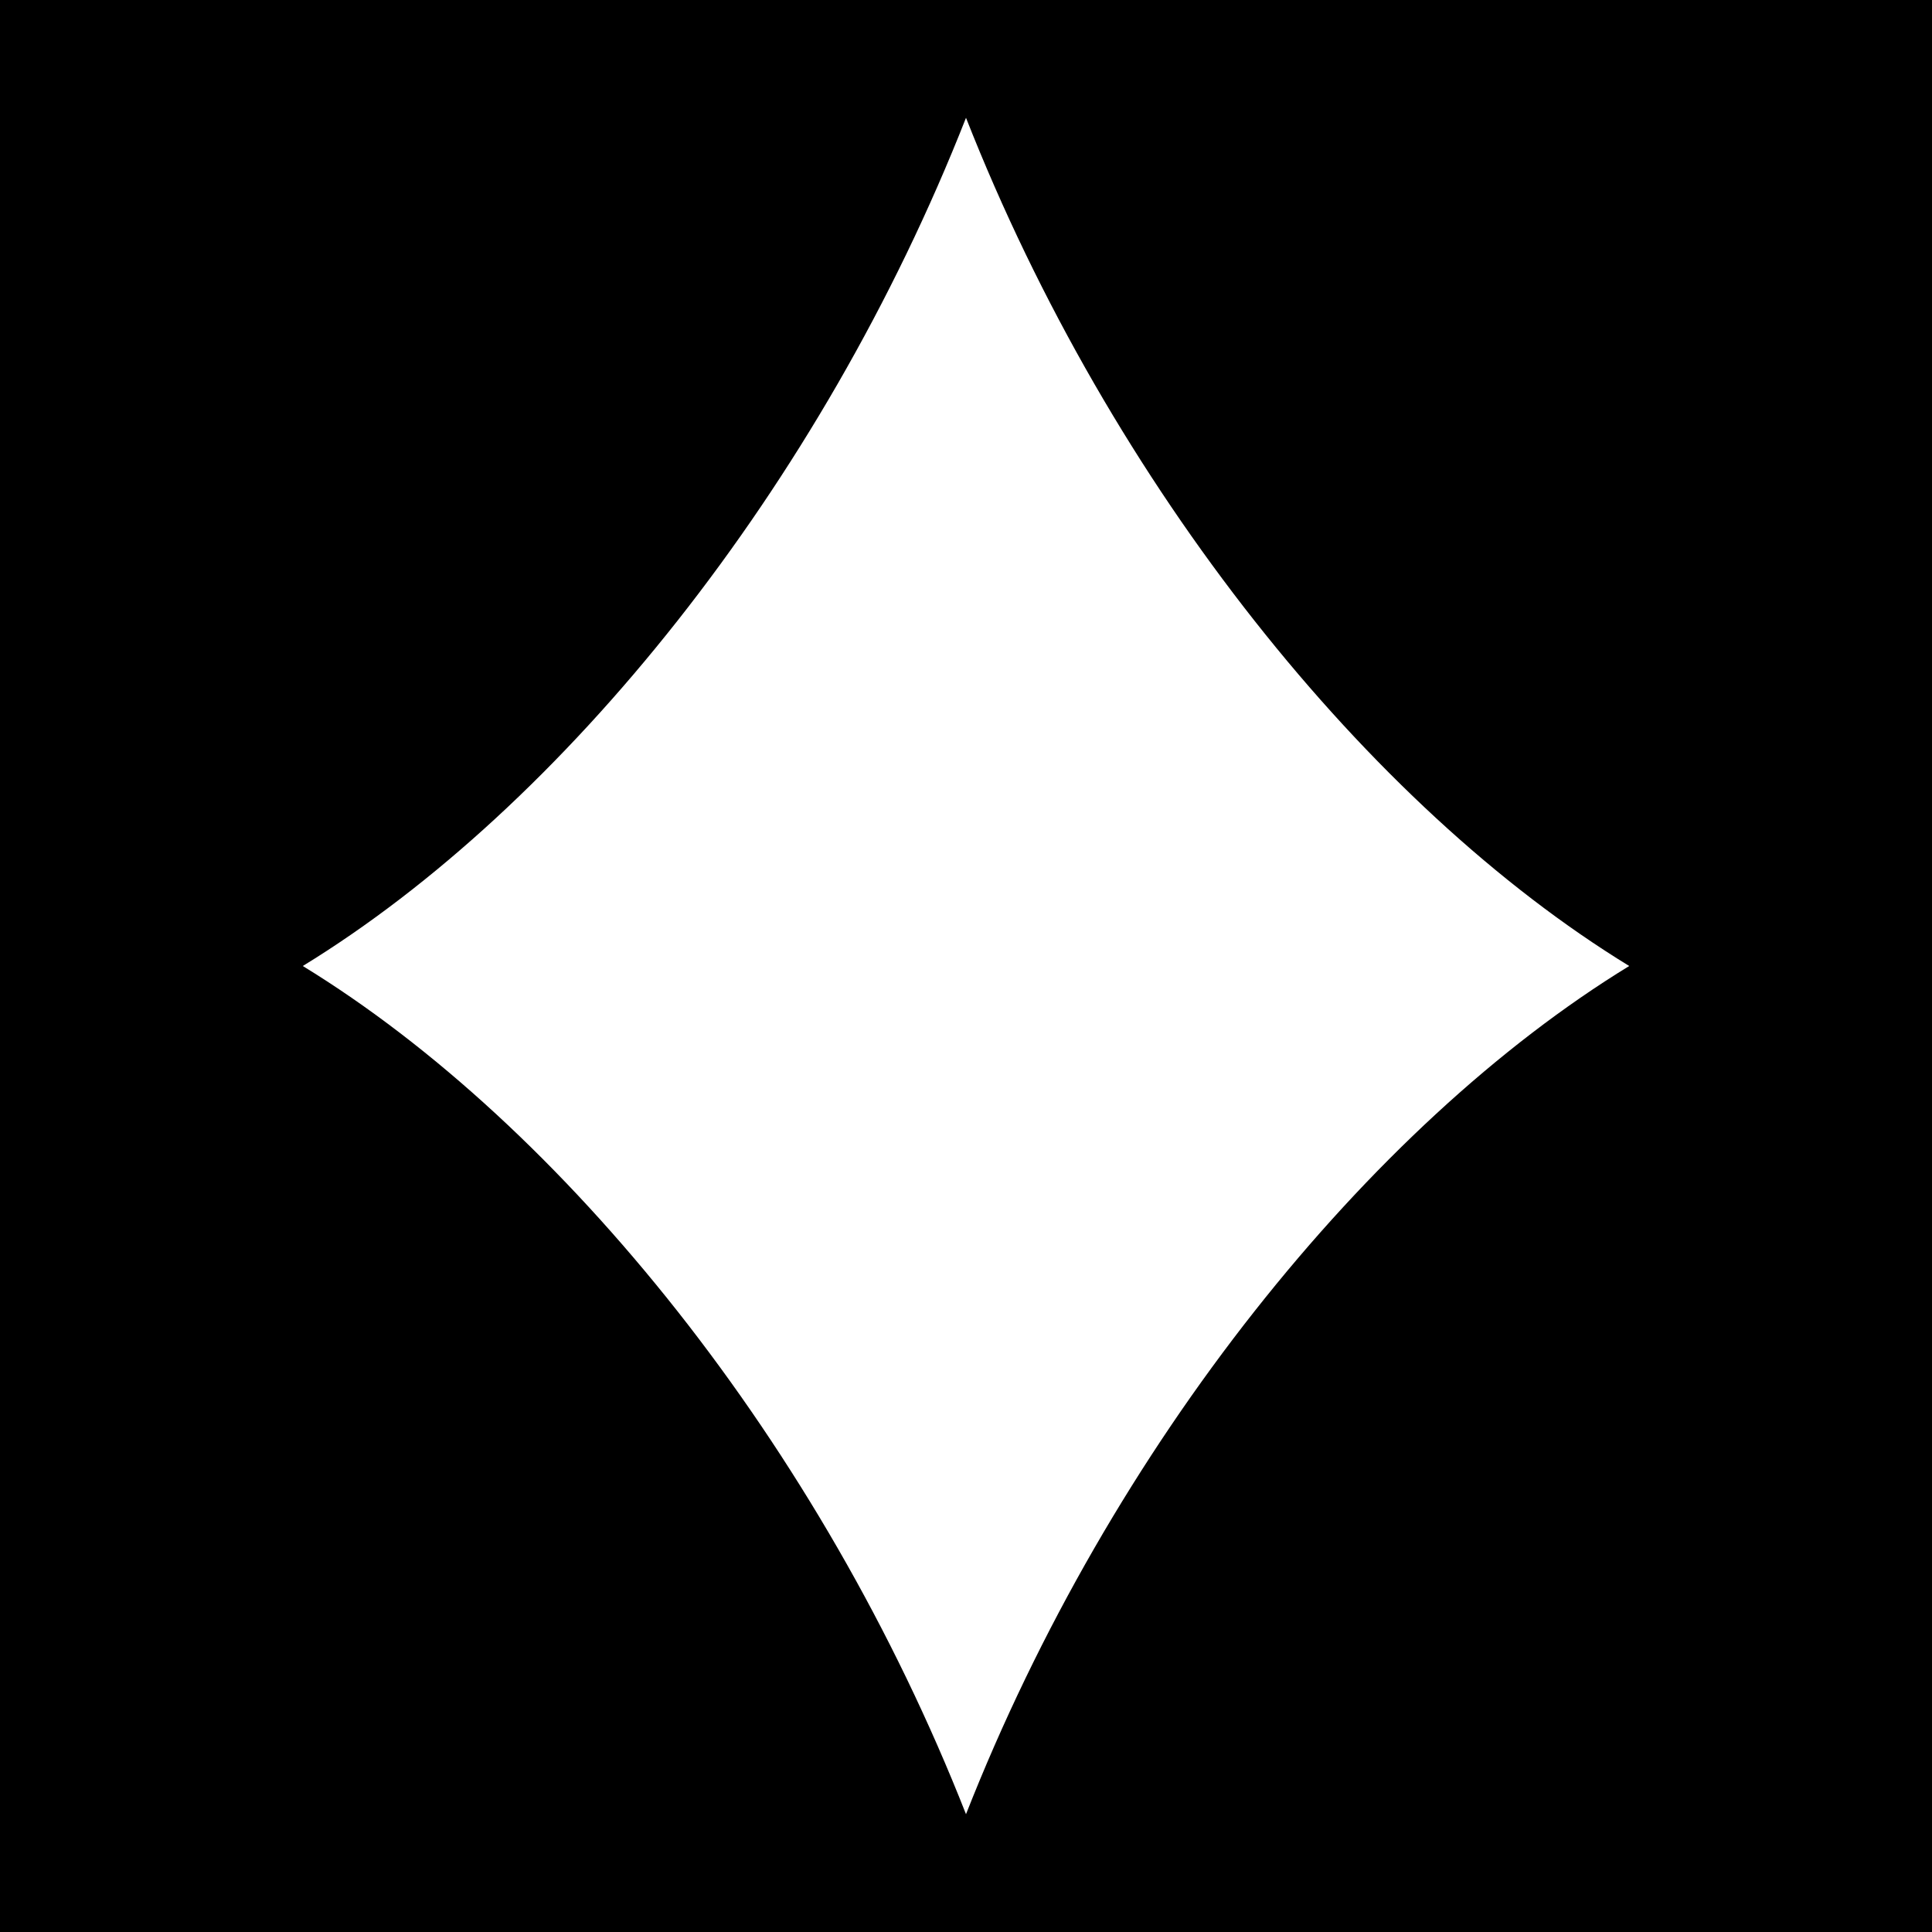
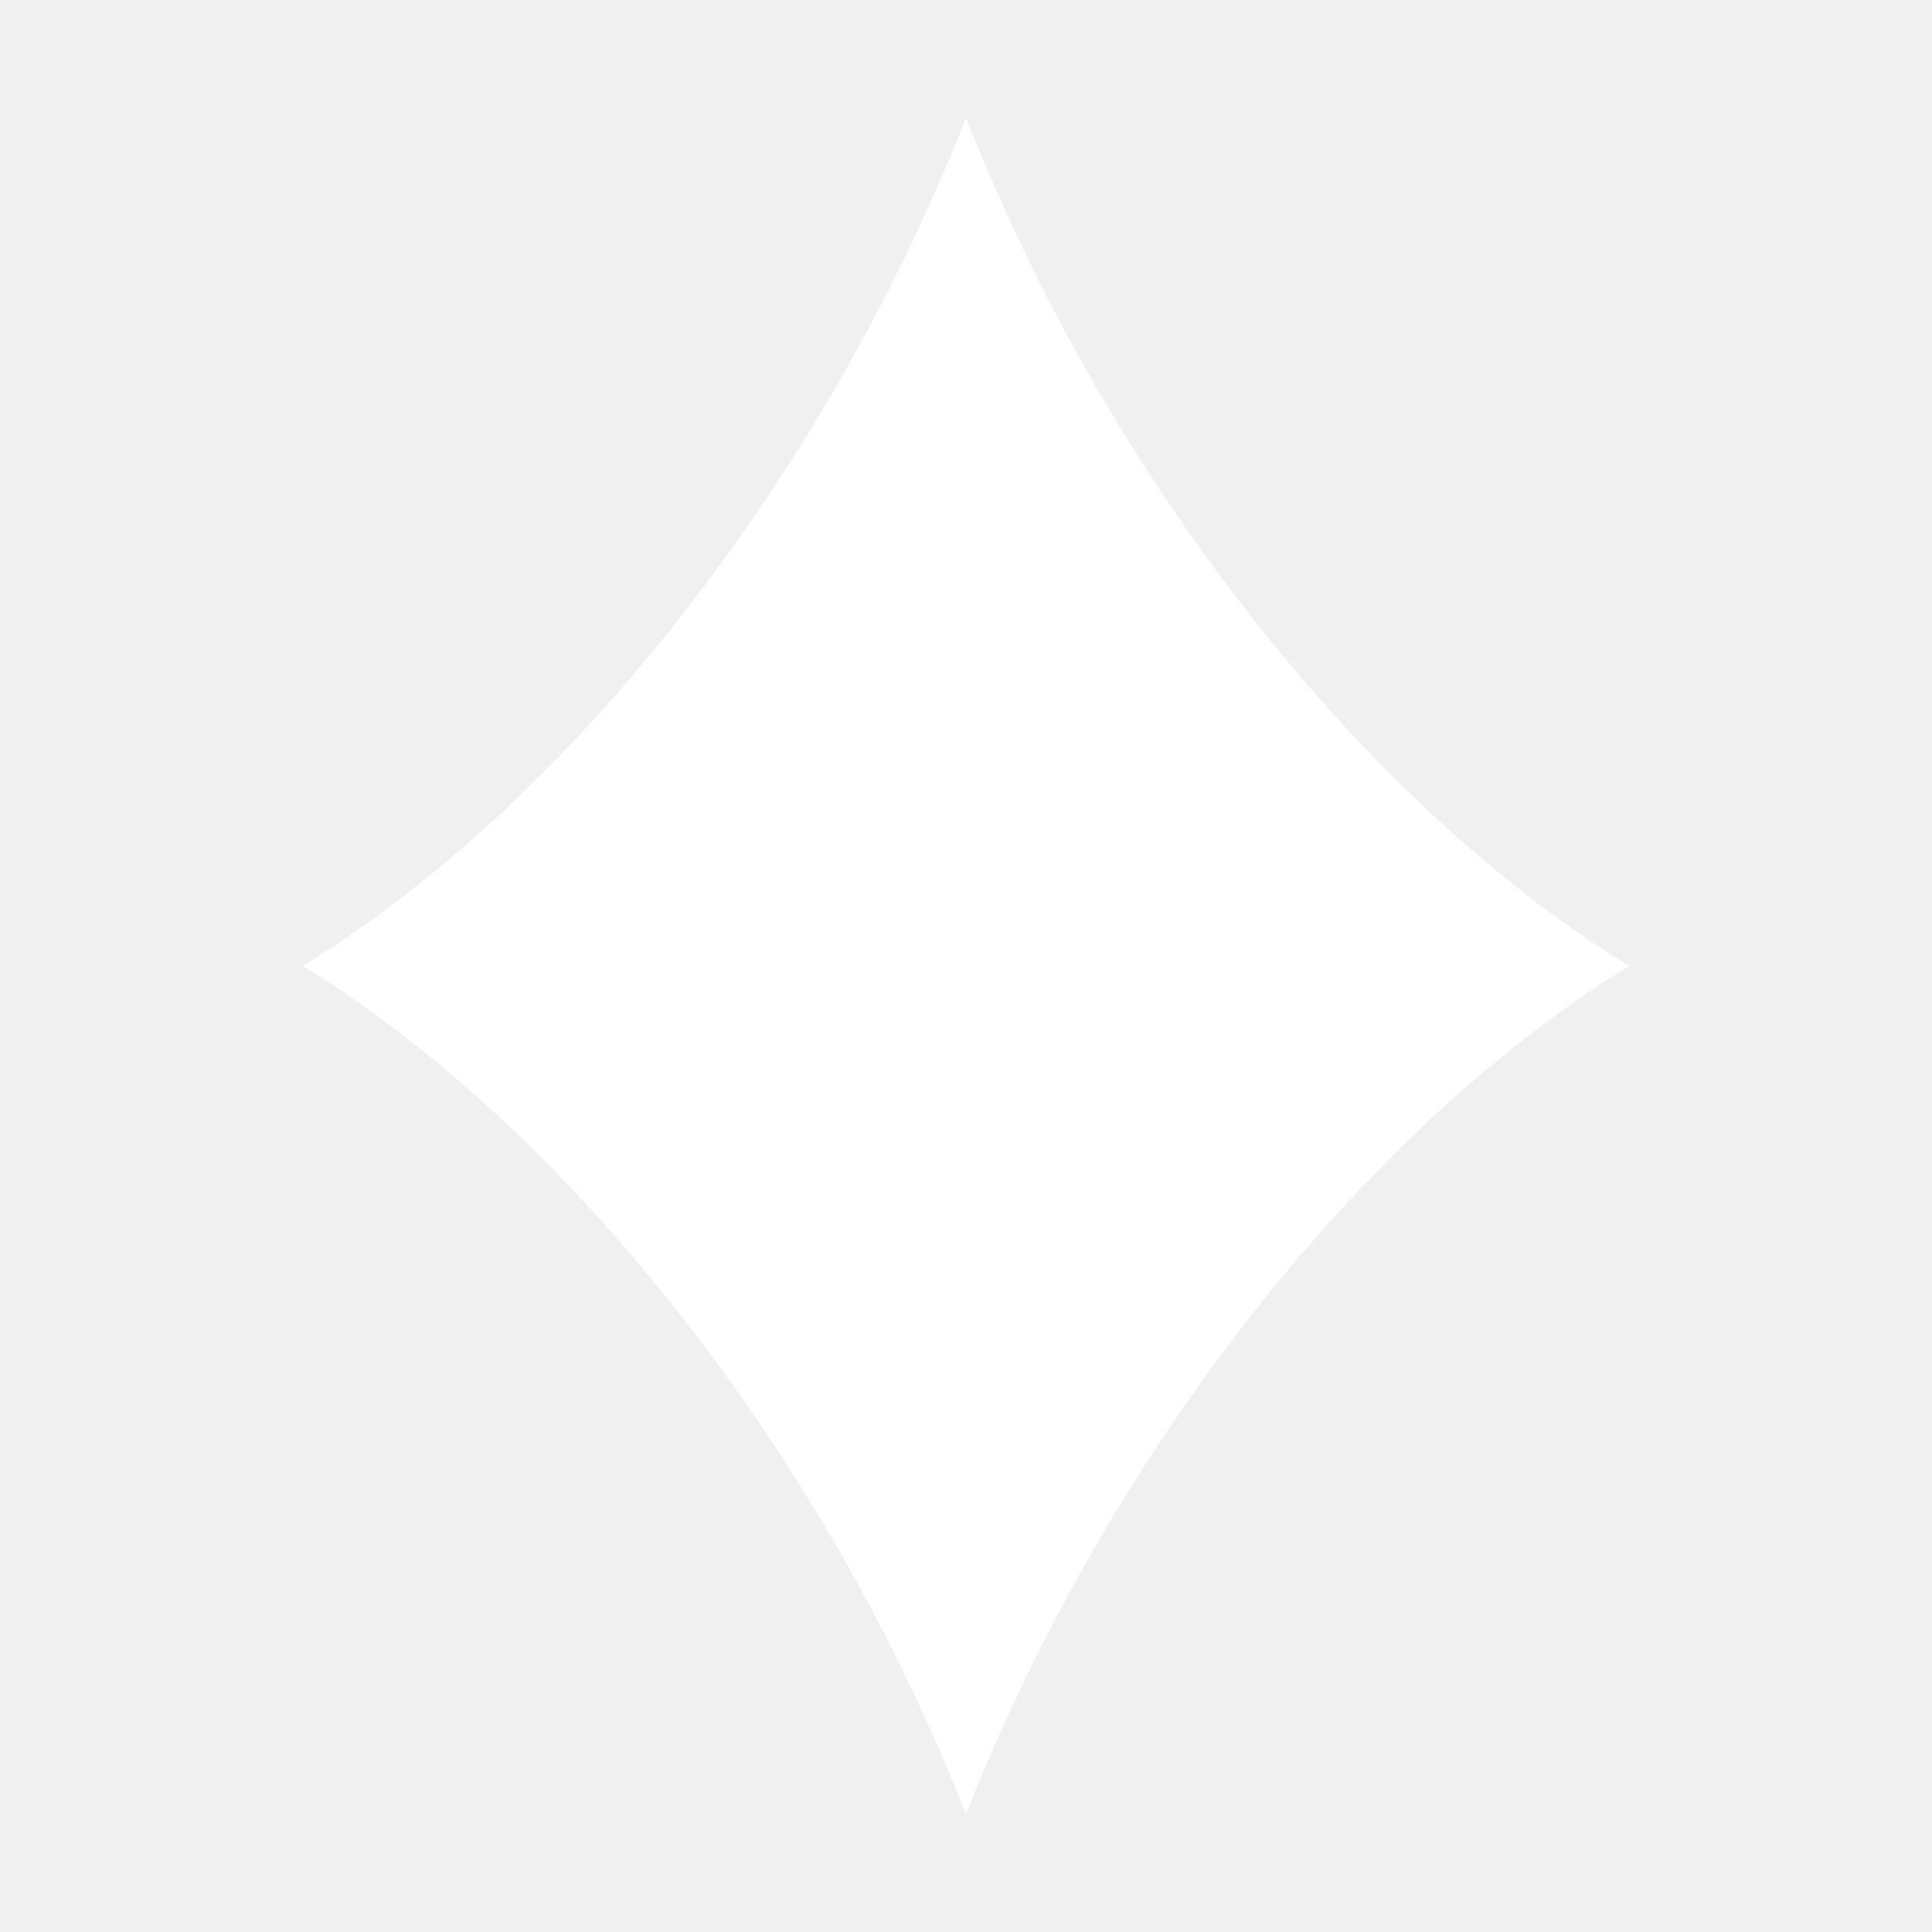
- <svg xmlns="http://www.w3.org/2000/svg" viewBox="0 0 512 512" style="height: 512px; width: 512px;">
-   <path d="M0 0h512v512H0z" fill="#000" />
-   <g class="" transform="translate(0,0)" style="touch-action: none;">
-     <path fill="#fff" d="M431.76 256c-69 42.24-137.27 126.89-175.76 224.78C217.51 382.89 149.25 298.24 80.24 256c69-42.24 137.27-126.89 175.76-224.78C294.49 129.11 362.75 213.76 431.76 256z" />
+ <svg xmlns="http://www.w3.org/2000/svg" style="height: 512px; width: 512px;" viewBox="0 0 512 512">
+   <g class="" style="touch-action: none;" transform="translate(0,0)">
+     <path d="M431.76 256c-69 42.24-137.27 126.89-175.76 224.78C217.51 382.89 149.25 298.24 80.24 256c69-42.24 137.27-126.89 175.76-224.78C294.49 129.11 362.75 213.76 431.76 256z" fill="#fff" />
  </g>
</svg>
